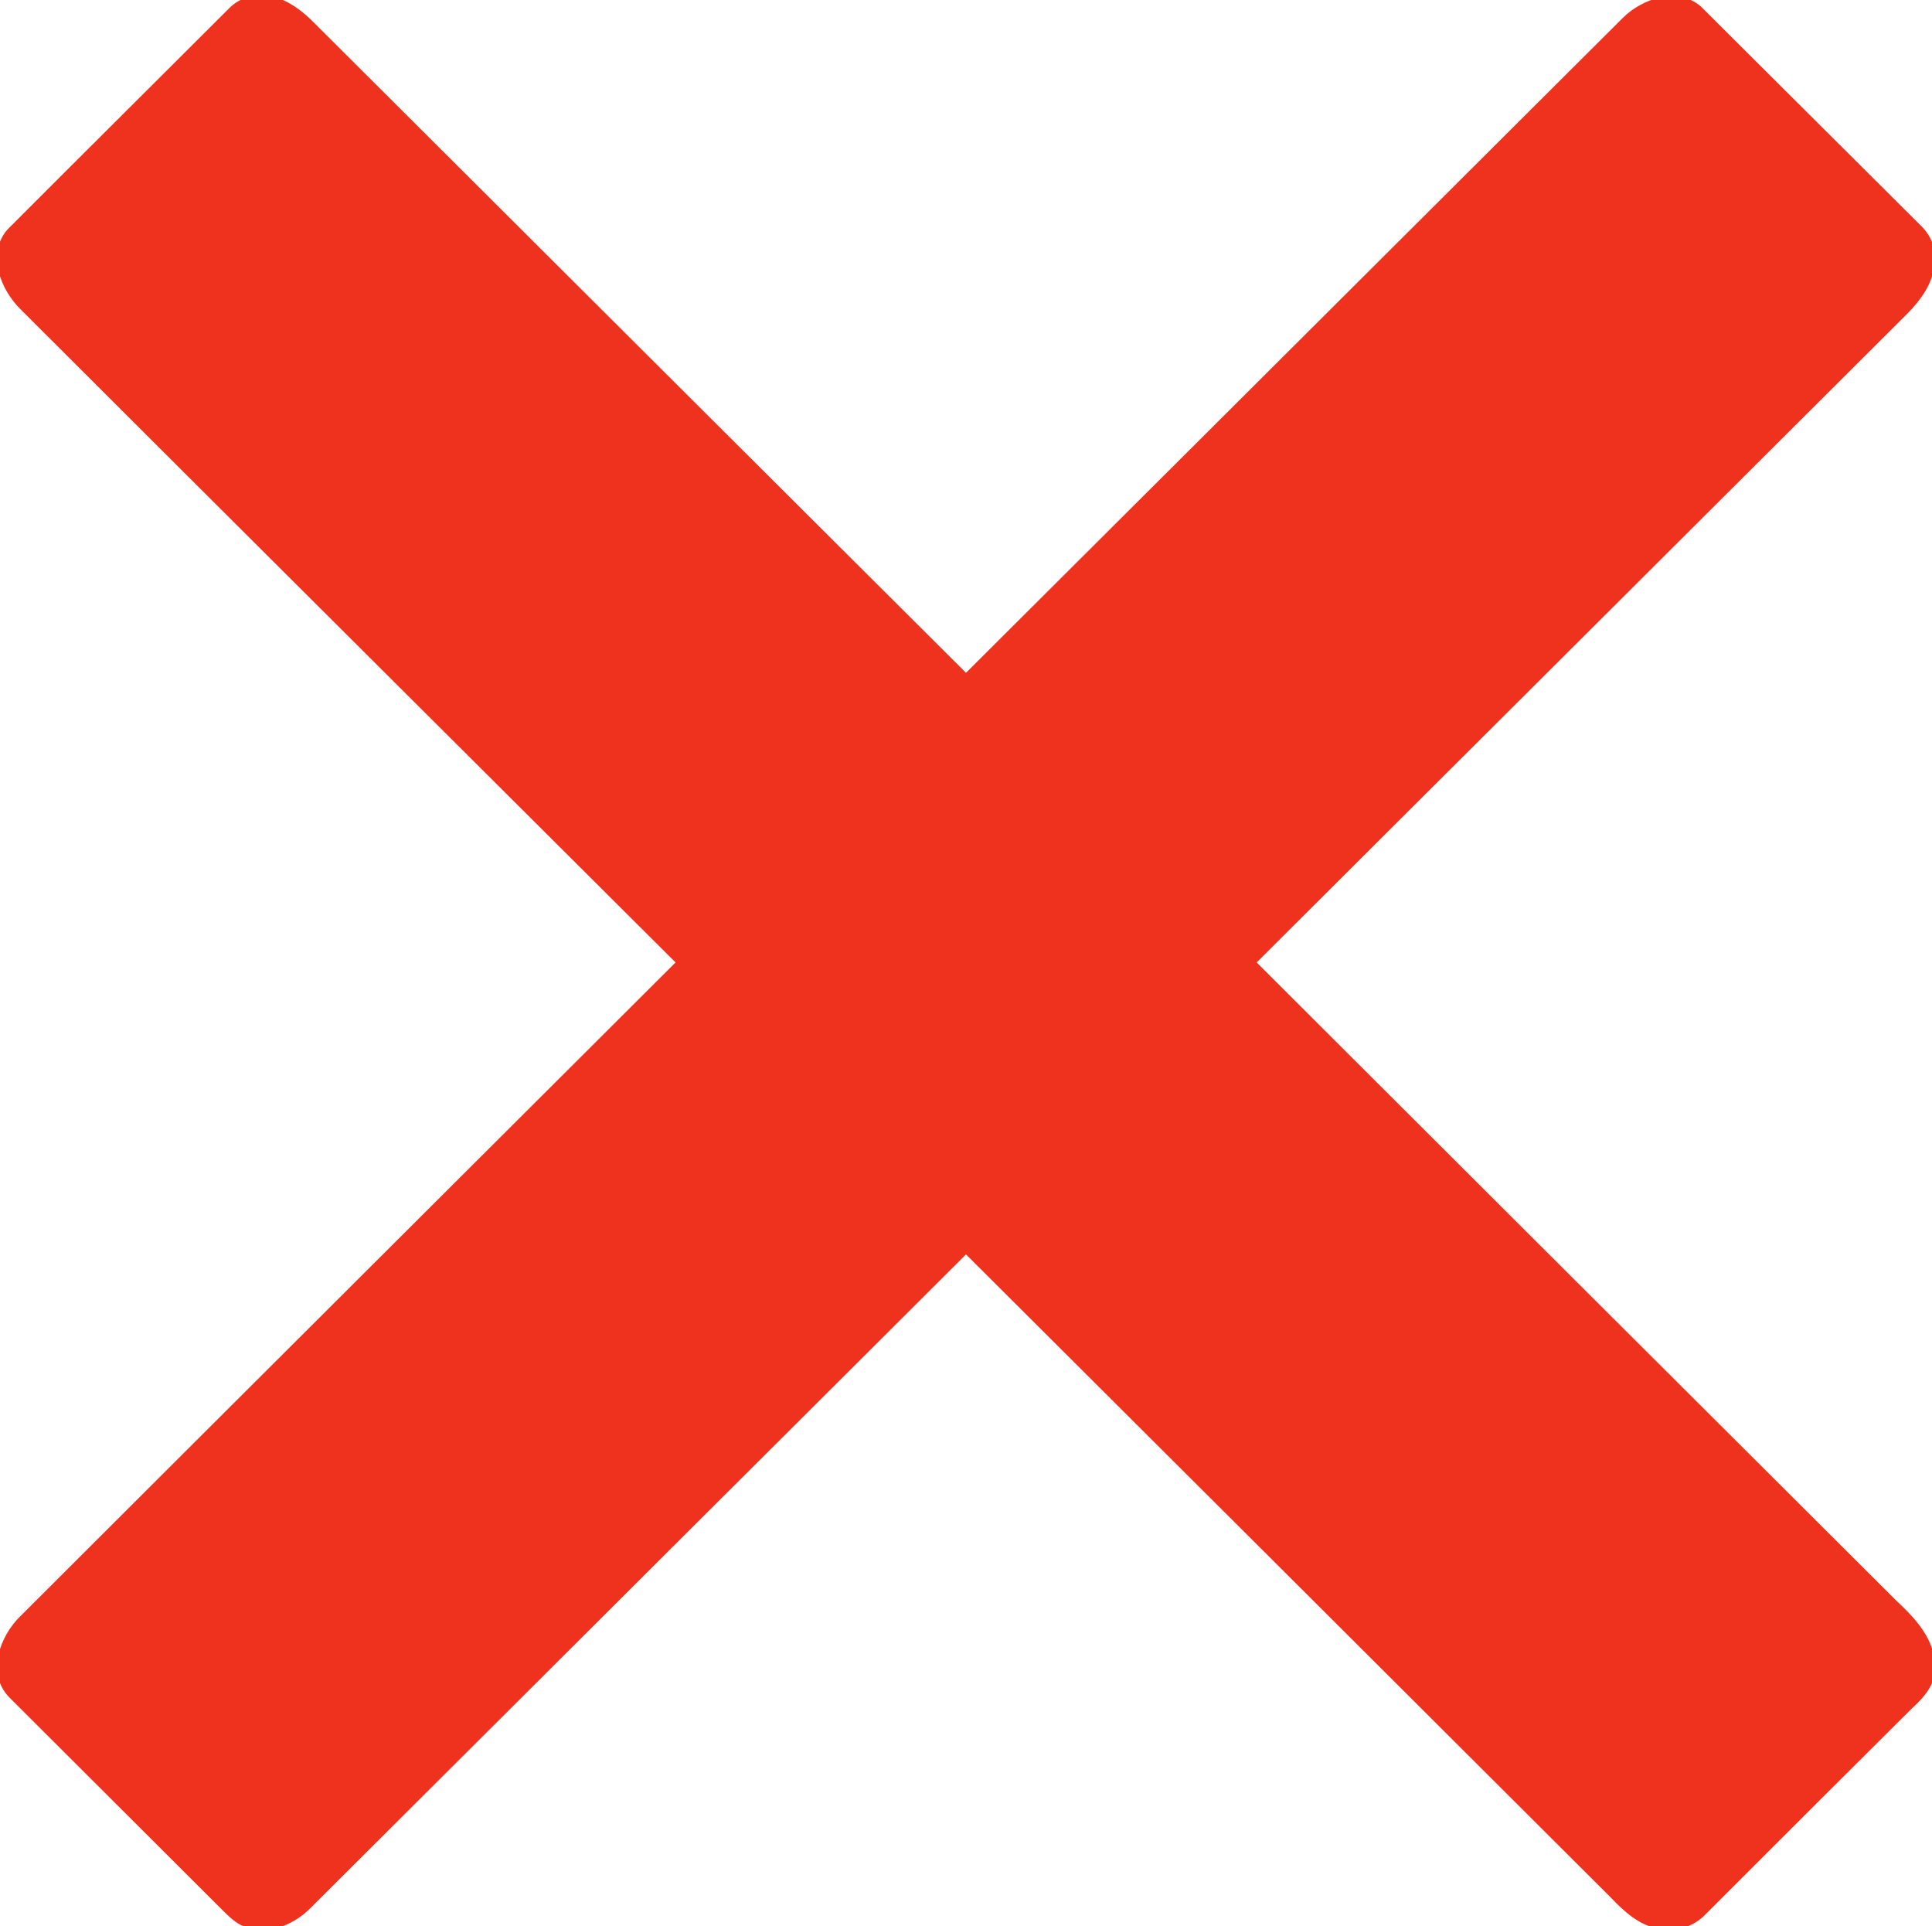
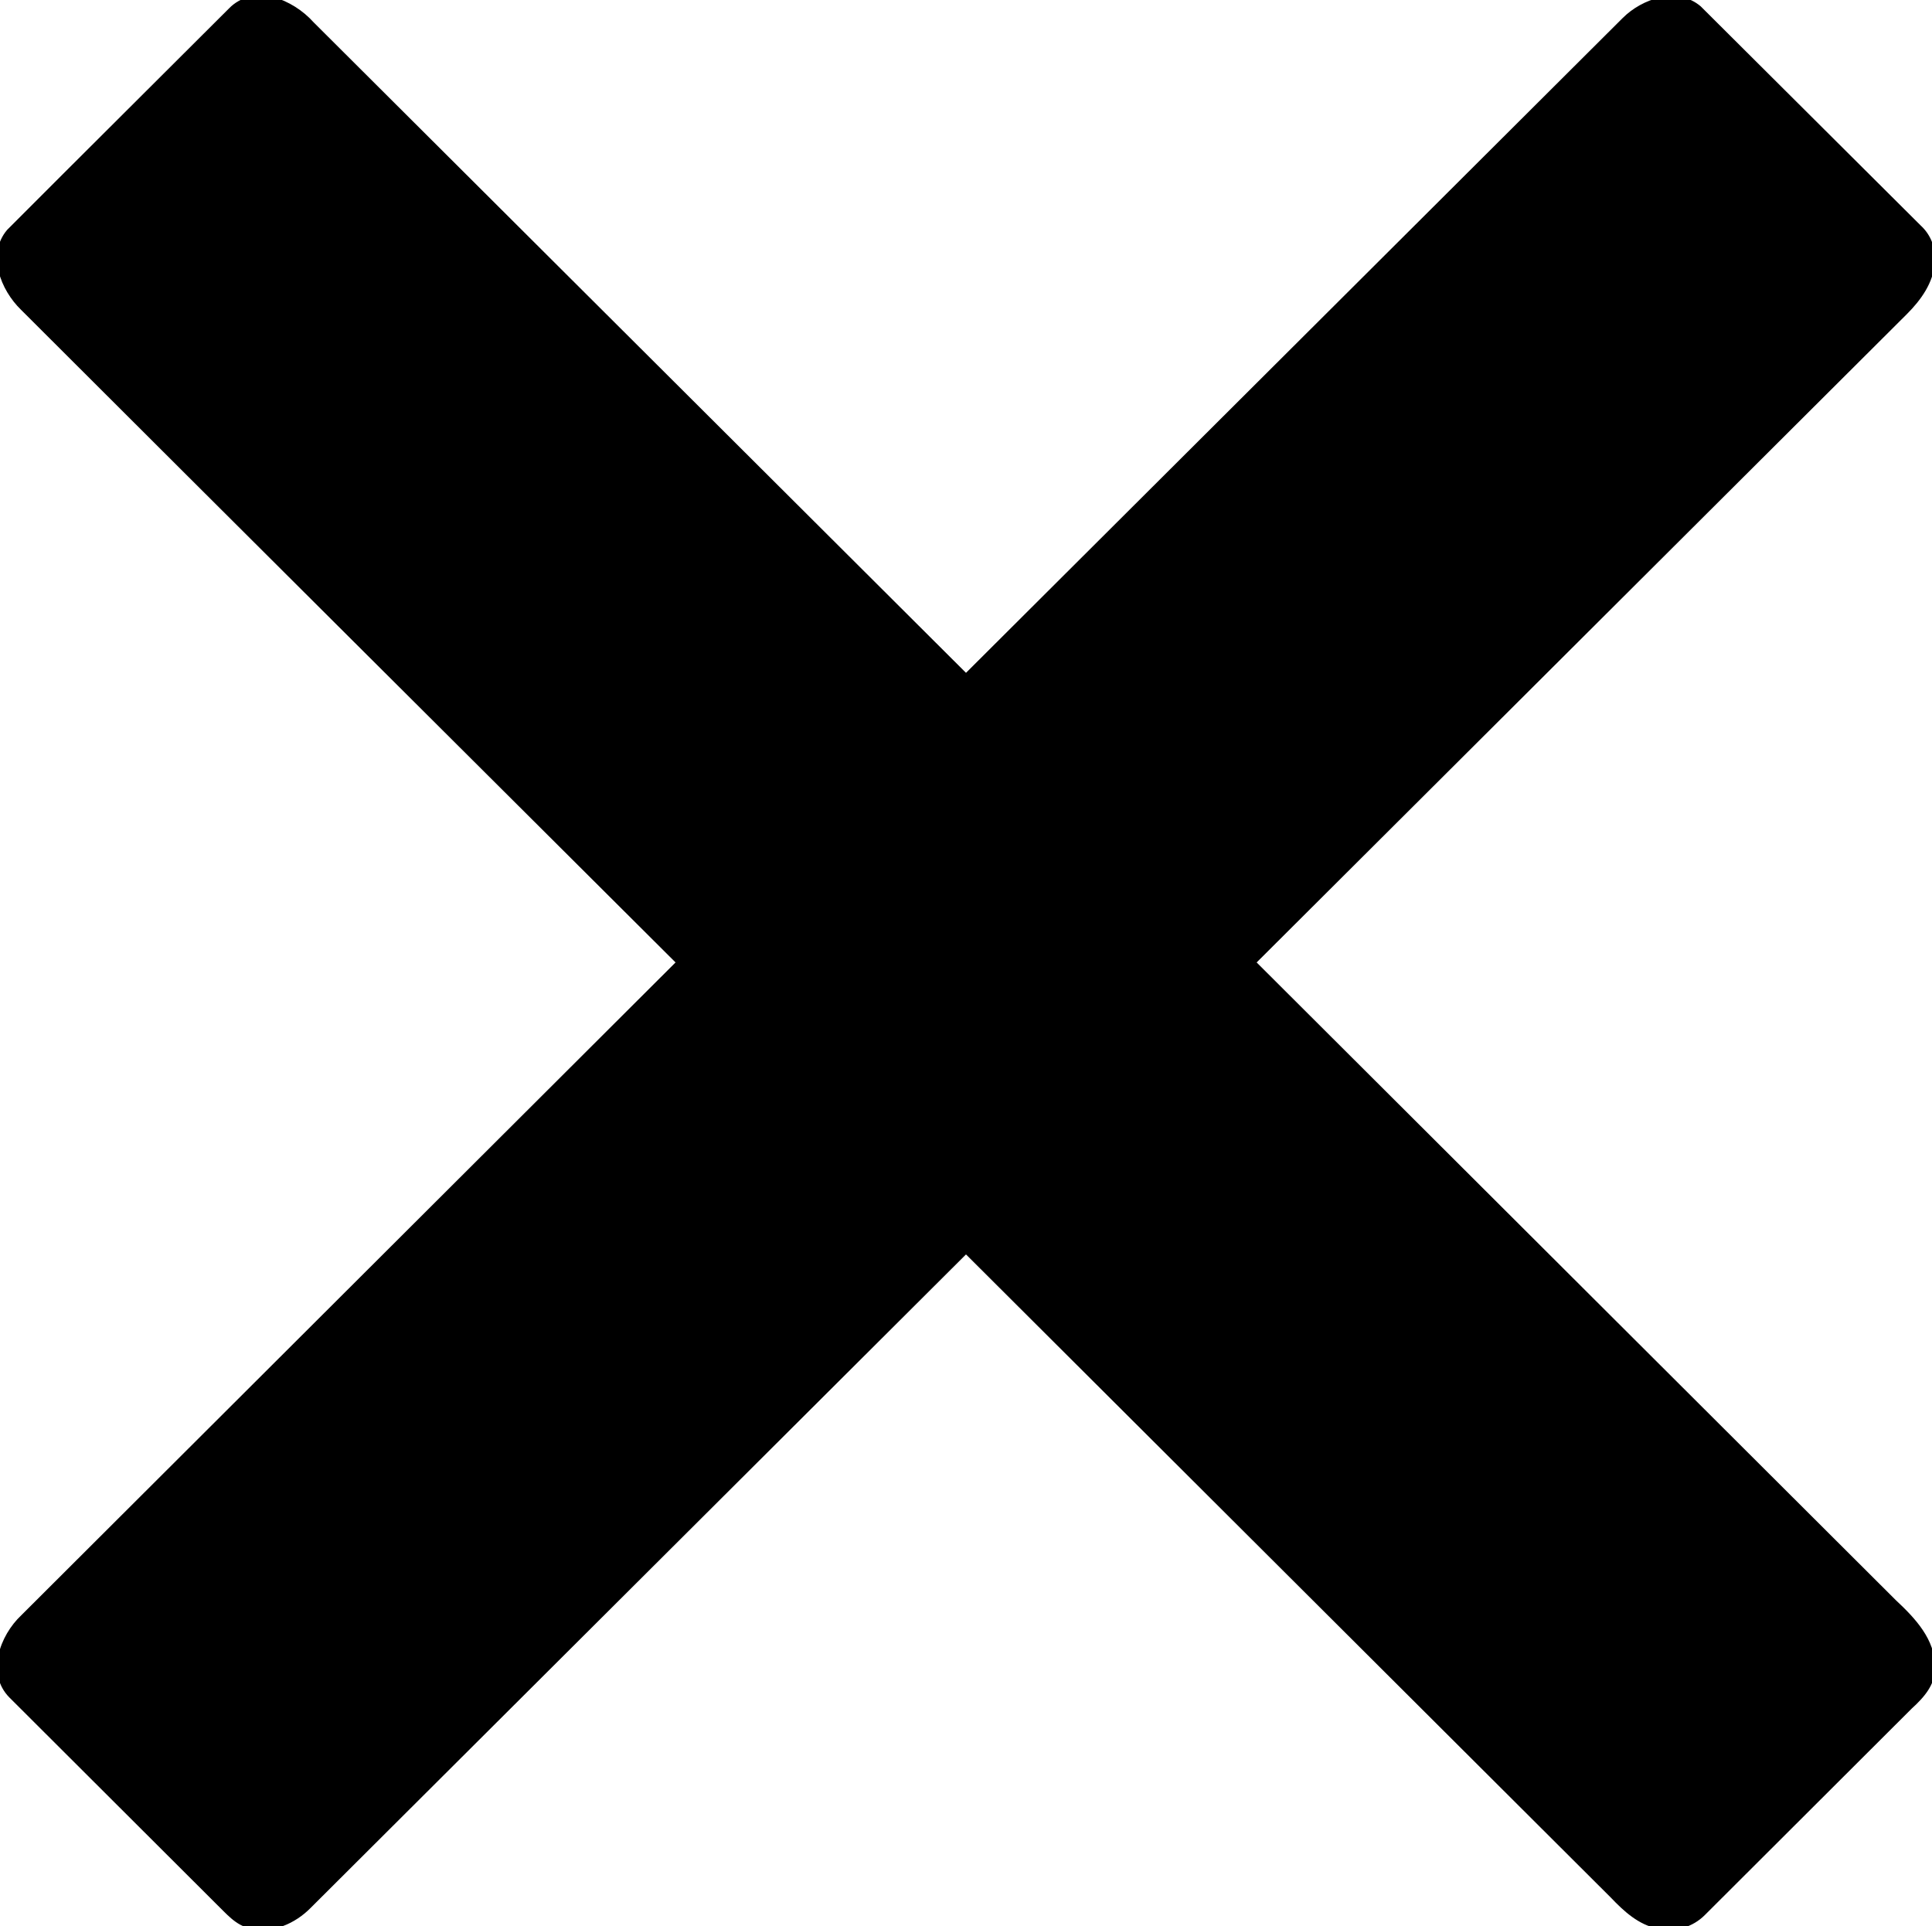
<svg xmlns="http://www.w3.org/2000/svg" preserveAspectRatio="xMidYMid" width="9" height="8.969" viewBox="0 0 9 8.969">
-   <defs>
-     <style>
-       .cls-1 {
-         fill: #ee321d;
-         fill-rule: evenodd;
-       }
-     </style>
-   </defs>
-   <path d="M1.067,0.039 C1.119,-0.015 1.200,-0.034 1.271,-0.015 C1.346,0.002 1.409,0.052 1.462,0.105 C2.475,1.115 3.487,2.125 4.500,3.134 C5.520,2.118 6.539,1.100 7.559,0.084 C7.650,-0.007 7.815,-0.063 7.923,0.030 C8.265,0.370 8.606,0.711 8.948,1.051 C8.993,1.094 9.021,1.157 9.013,1.220 C9.008,1.316 8.948,1.398 8.883,1.463 C7.873,2.470 6.863,3.477 5.854,4.483 C6.846,5.474 7.839,6.464 8.832,7.454 C8.921,7.537 9.016,7.637 9.014,7.767 C9.017,7.846 8.961,7.908 8.907,7.957 C8.585,8.277 8.264,8.598 7.943,8.919 C7.887,8.977 7.800,9.002 7.722,8.983 C7.633,8.966 7.564,8.902 7.504,8.839 C6.503,7.840 5.502,6.842 4.500,5.843 C3.482,6.857 2.465,7.873 1.447,8.887 C1.375,8.960 1.268,9.008 1.165,8.982 C1.098,8.969 1.053,8.912 1.007,8.868 C0.686,8.547 0.364,8.227 0.044,7.907 C-0.066,7.796 -0.001,7.618 0.099,7.524 C1.114,6.510 2.131,5.497 3.147,4.483 C2.131,3.470 1.113,2.457 0.098,1.443 C0.003,1.351 -0.063,1.185 0.033,1.071 C0.377,0.726 0.723,0.383 1.067,0.039 Z" class="cls-1" />
+   <defs />
+   <path d="M1.067.039c.052-.054.133-.073.204-.054a.41.41 0 0 1 .191.12L4.5 3.134 7.559.084c.091-.091.256-.147.364-.054l1.025 1.021a.204.204 0 0 1 .065.169c-.005.096-.065.178-.13.243l-3.029 3.02 2.978 2.971c.089.083.184.183.182.313.003.079-.053.141-.107.19l-.964.962a.235.235 0 0 1-.221.064c-.089-.017-.158-.081-.218-.144L4.5 5.843 1.447 8.887c-.072.073-.179.121-.282.095-.067-.013-.112-.07-.158-.114l-.963-.961c-.11-.111-.045-.289.055-.383l3.048-3.041C2.131 3.47 1.113 2.457.098 1.443c-.095-.092-.161-.258-.065-.372C.377.726.723.383 1.067.039z" class="cls-1" />
</svg>
